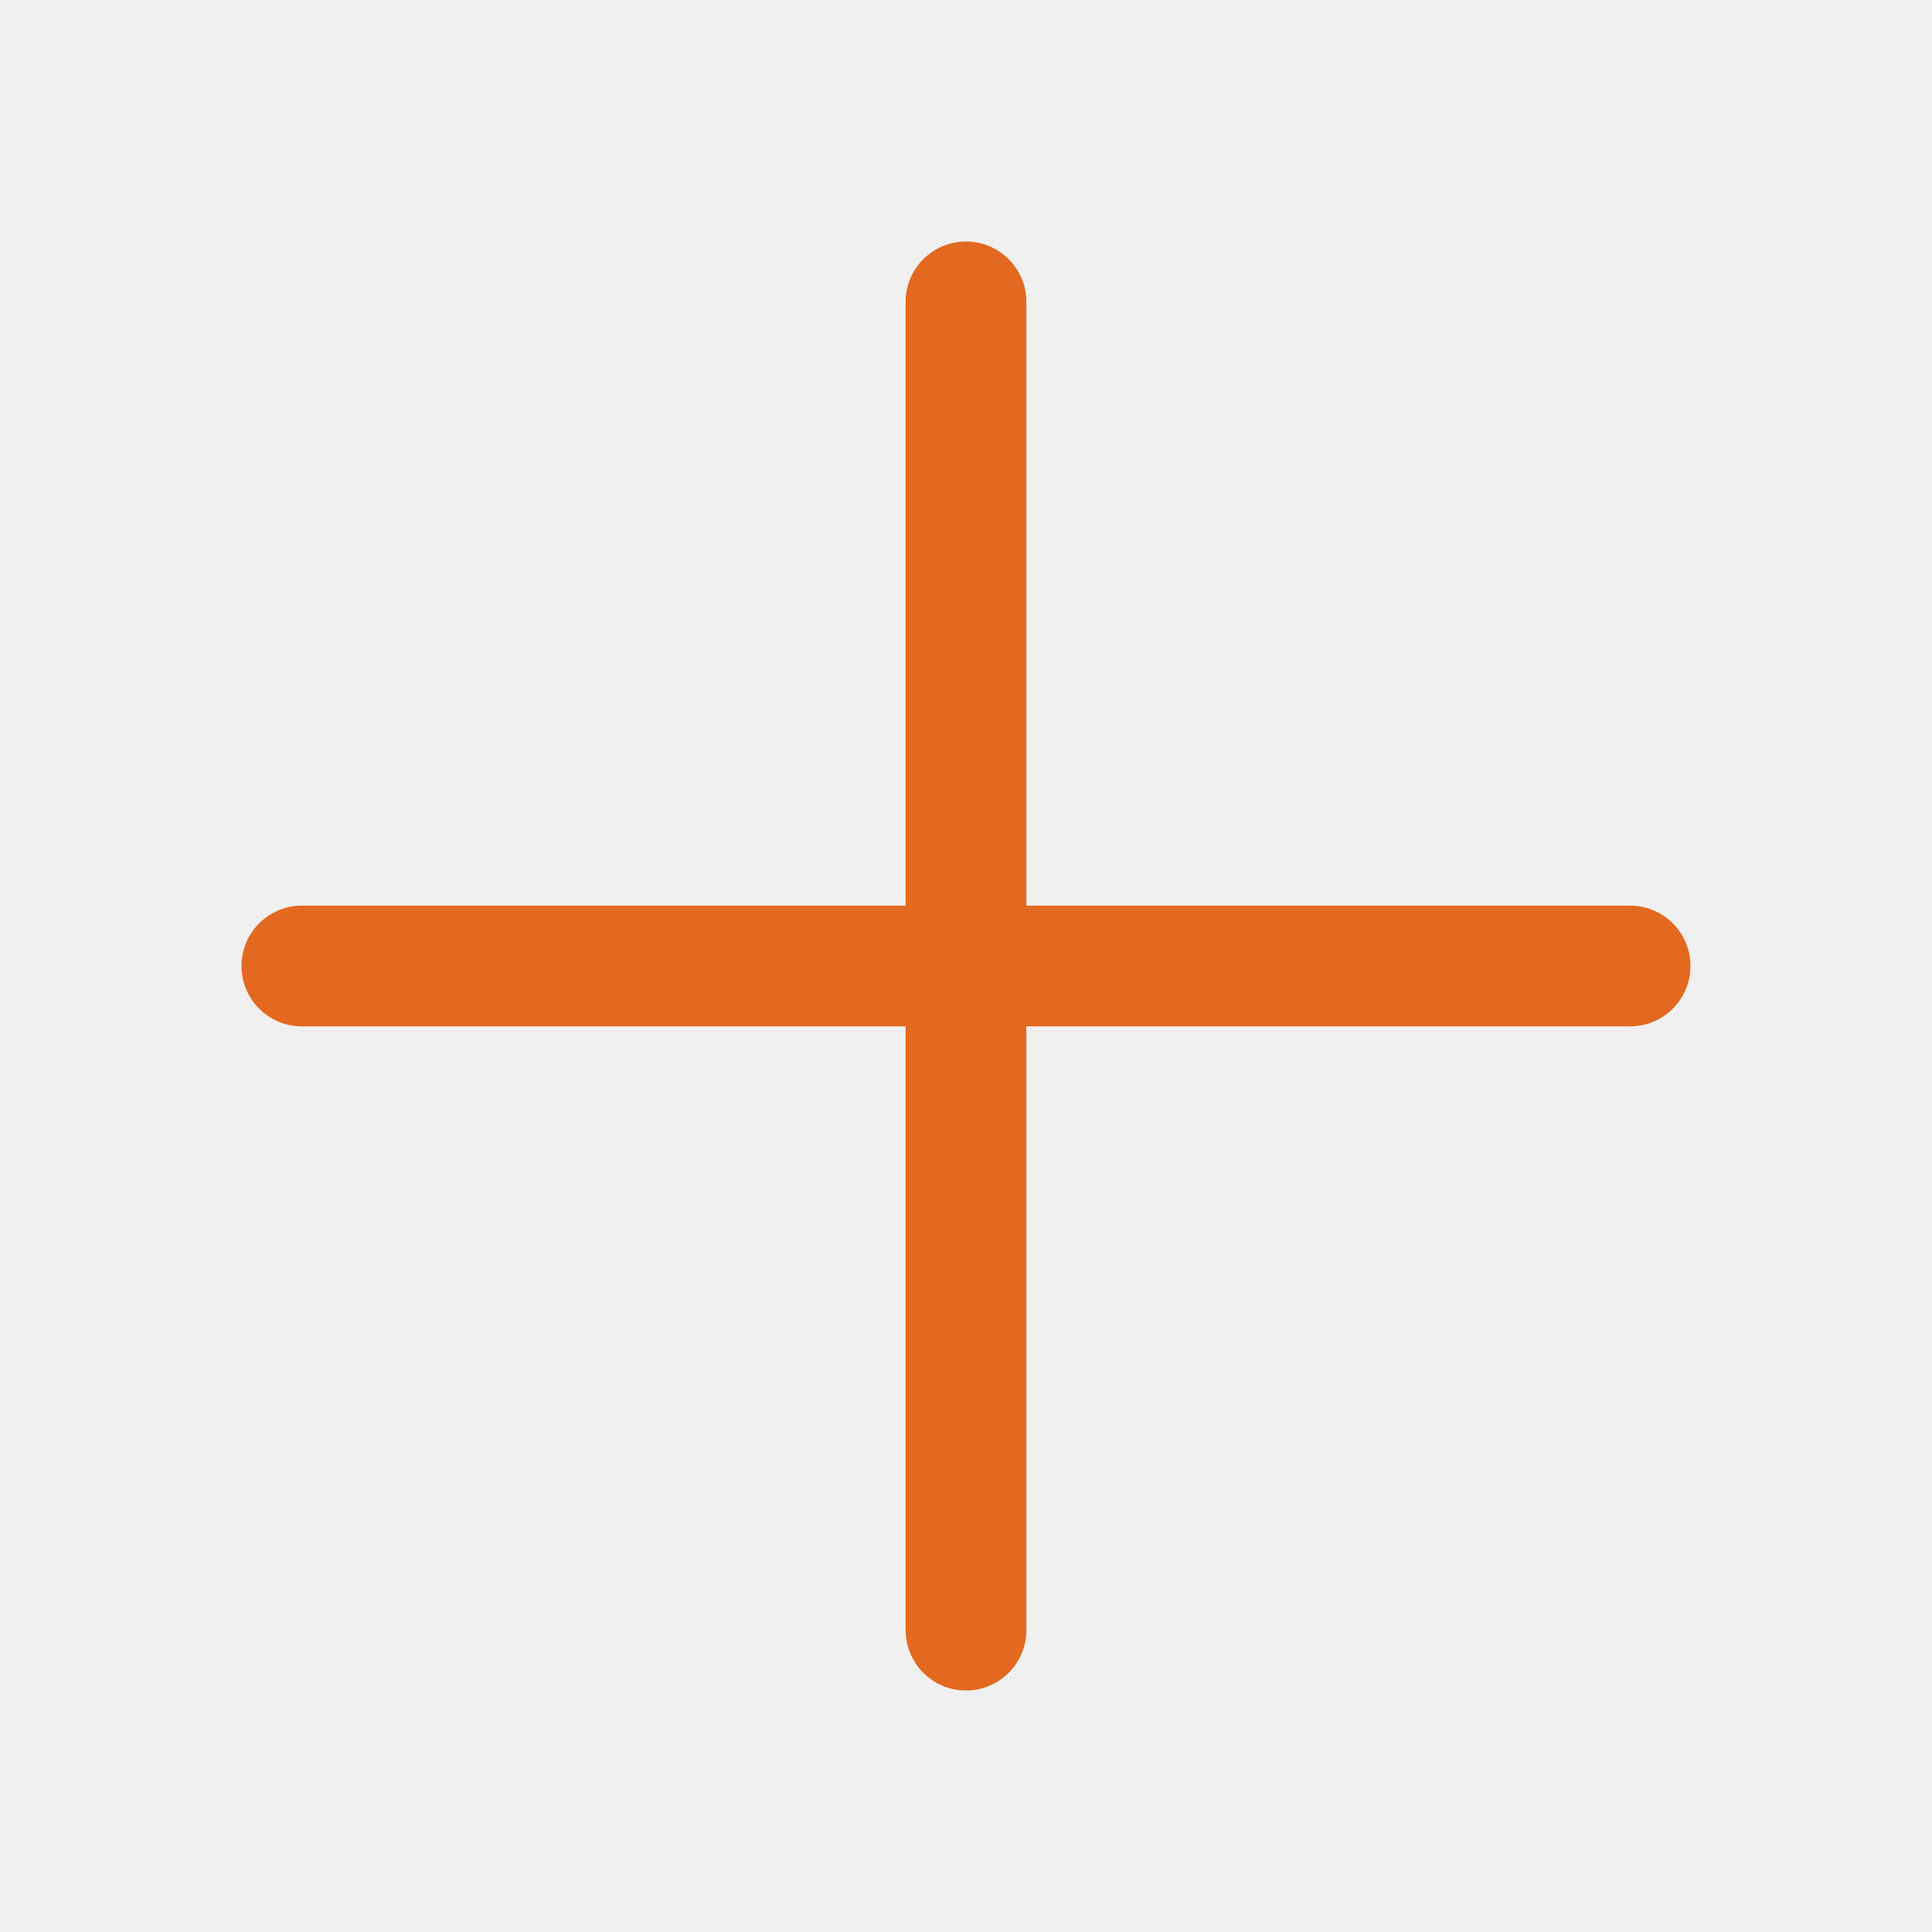
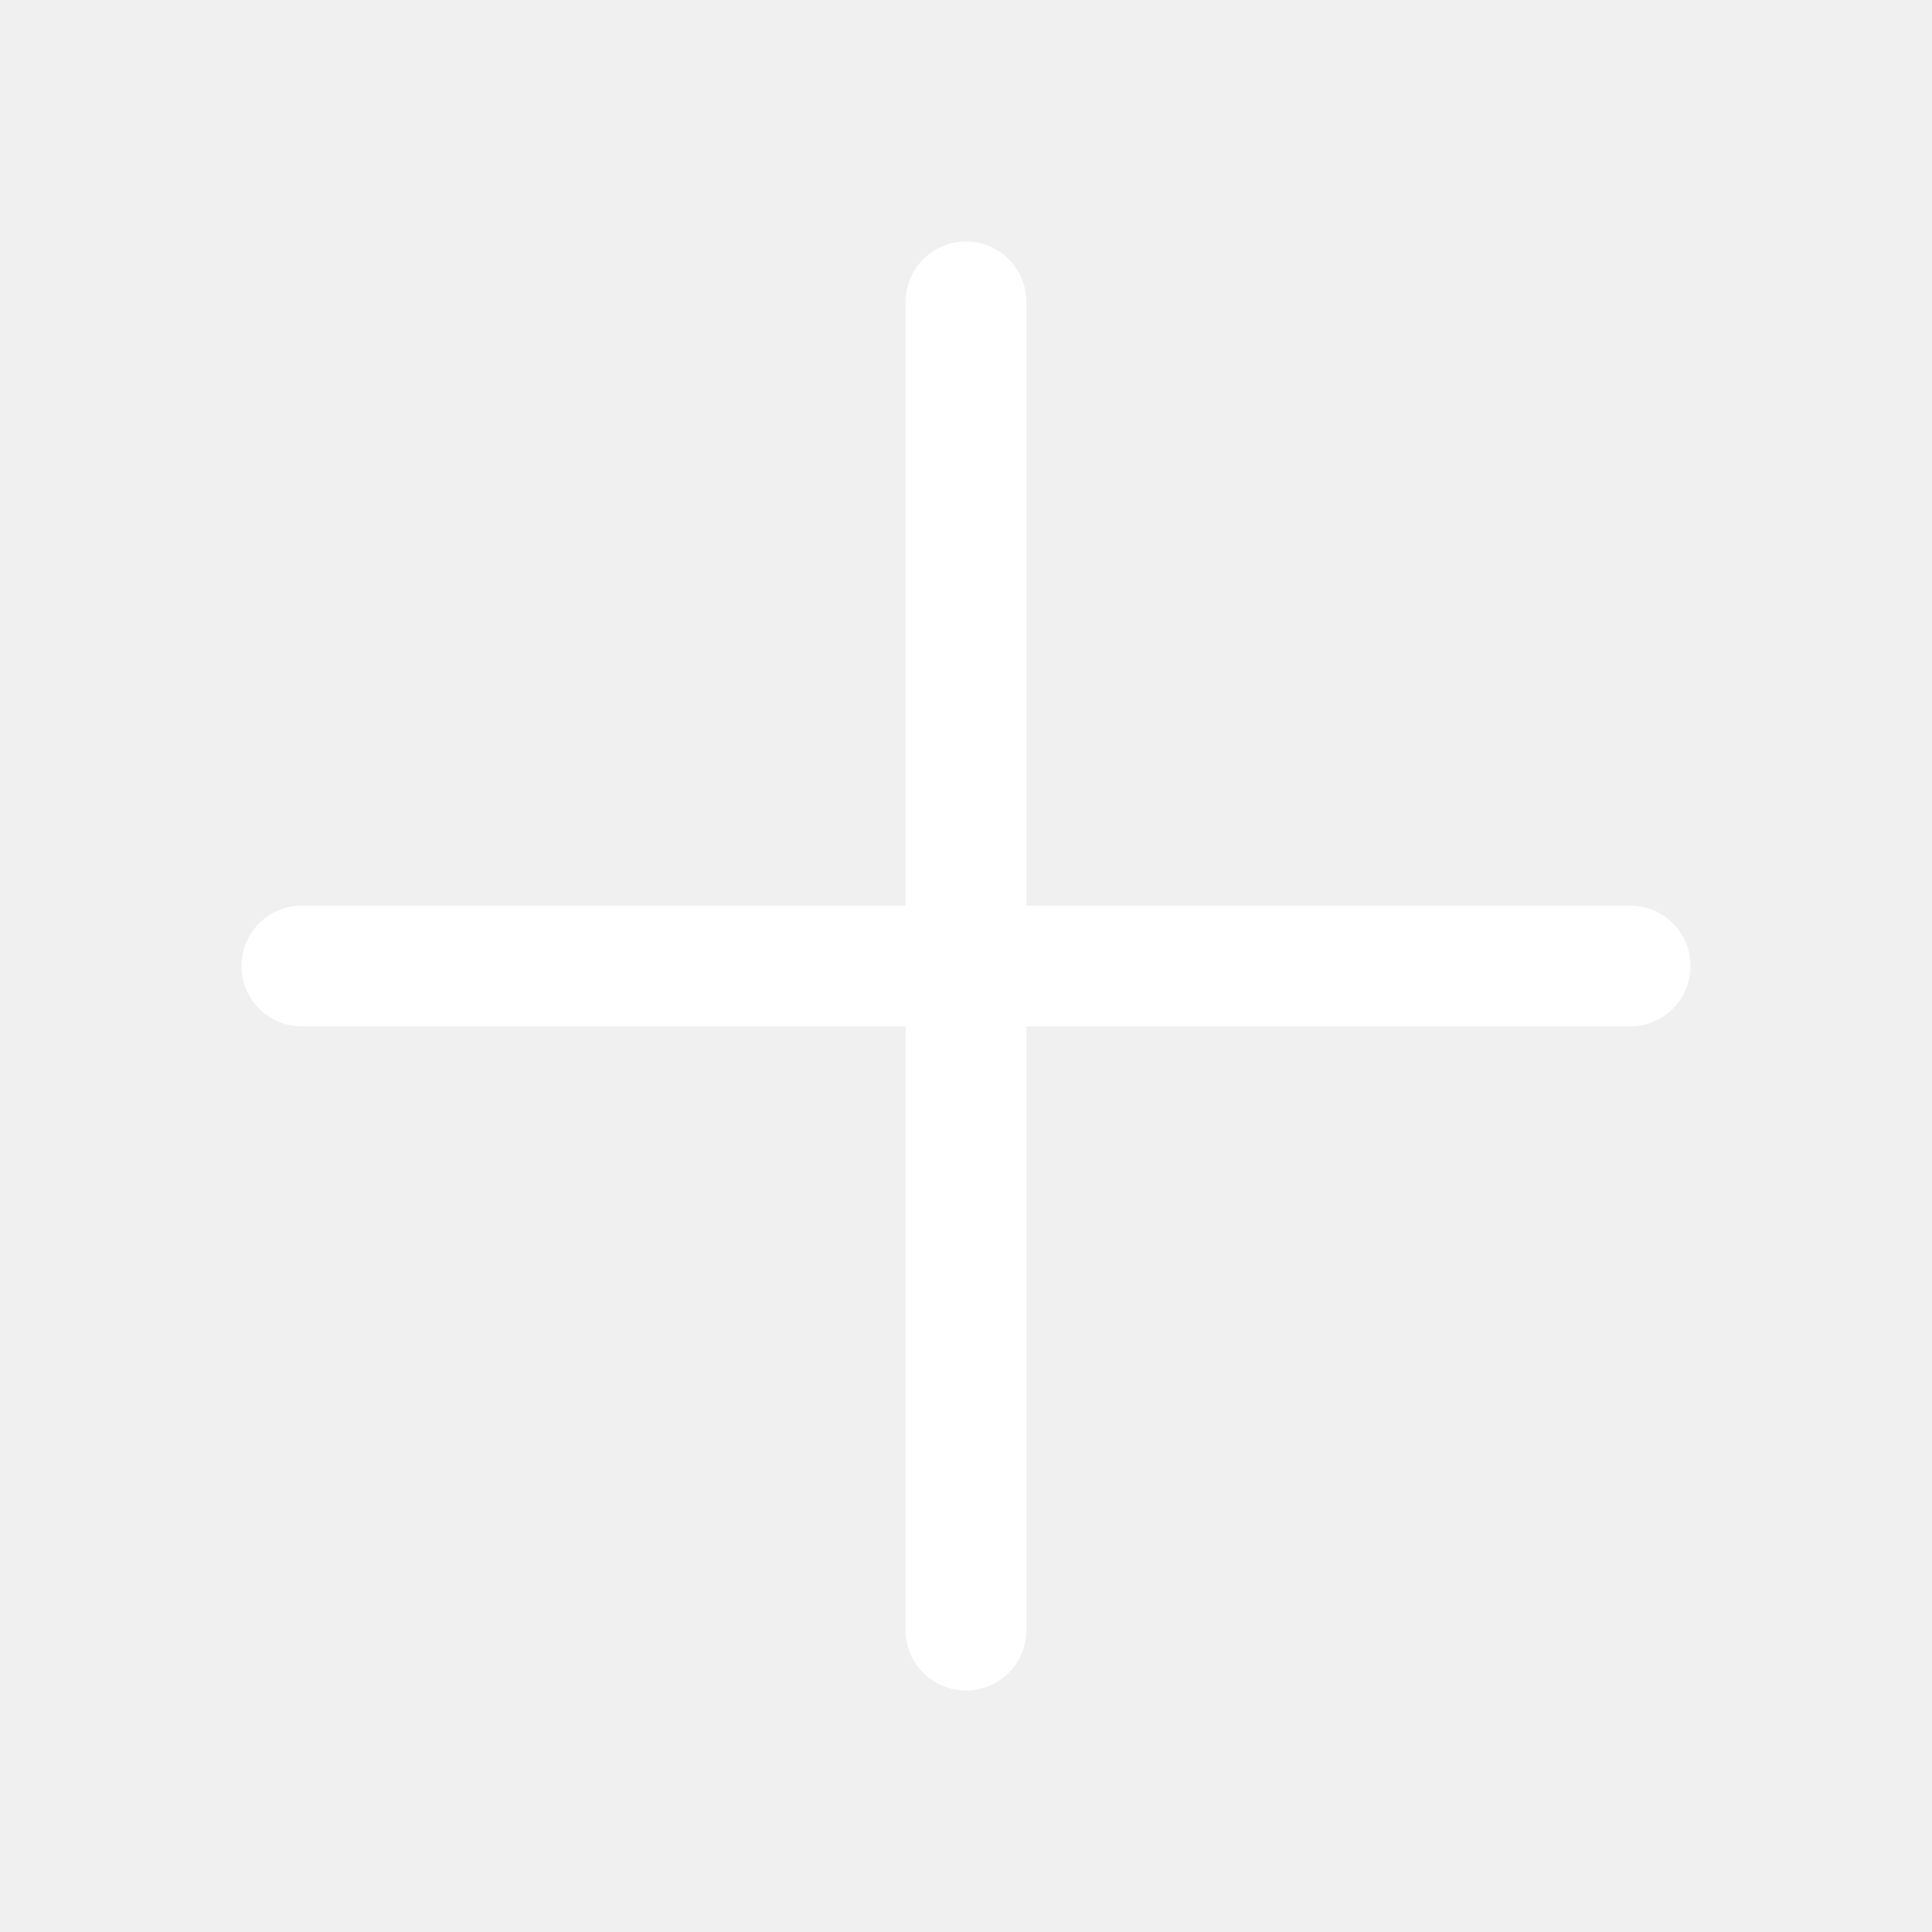
- <svg xmlns="http://www.w3.org/2000/svg" width="16" height="16" fill="#E36920" class="bi bi-plus-lg" viewBox="0 0 16 16">
+ <svg xmlns="http://www.w3.org/2000/svg" width="16" height="16" fill="white" class="bi bi-plus-lg" viewBox="0 0 16 16">
  <path fill-rule="evenodd" d="M8 2a.5.5 0 0 1 .5.5v5h5a.5.5 0 0 1 0 1h-5v5a.5.5 0 0 1-1 0v-5h-5a.5.5 0 0 1 0-1h5v-5A.5.5 0 0 1 8 2" />
</svg>
